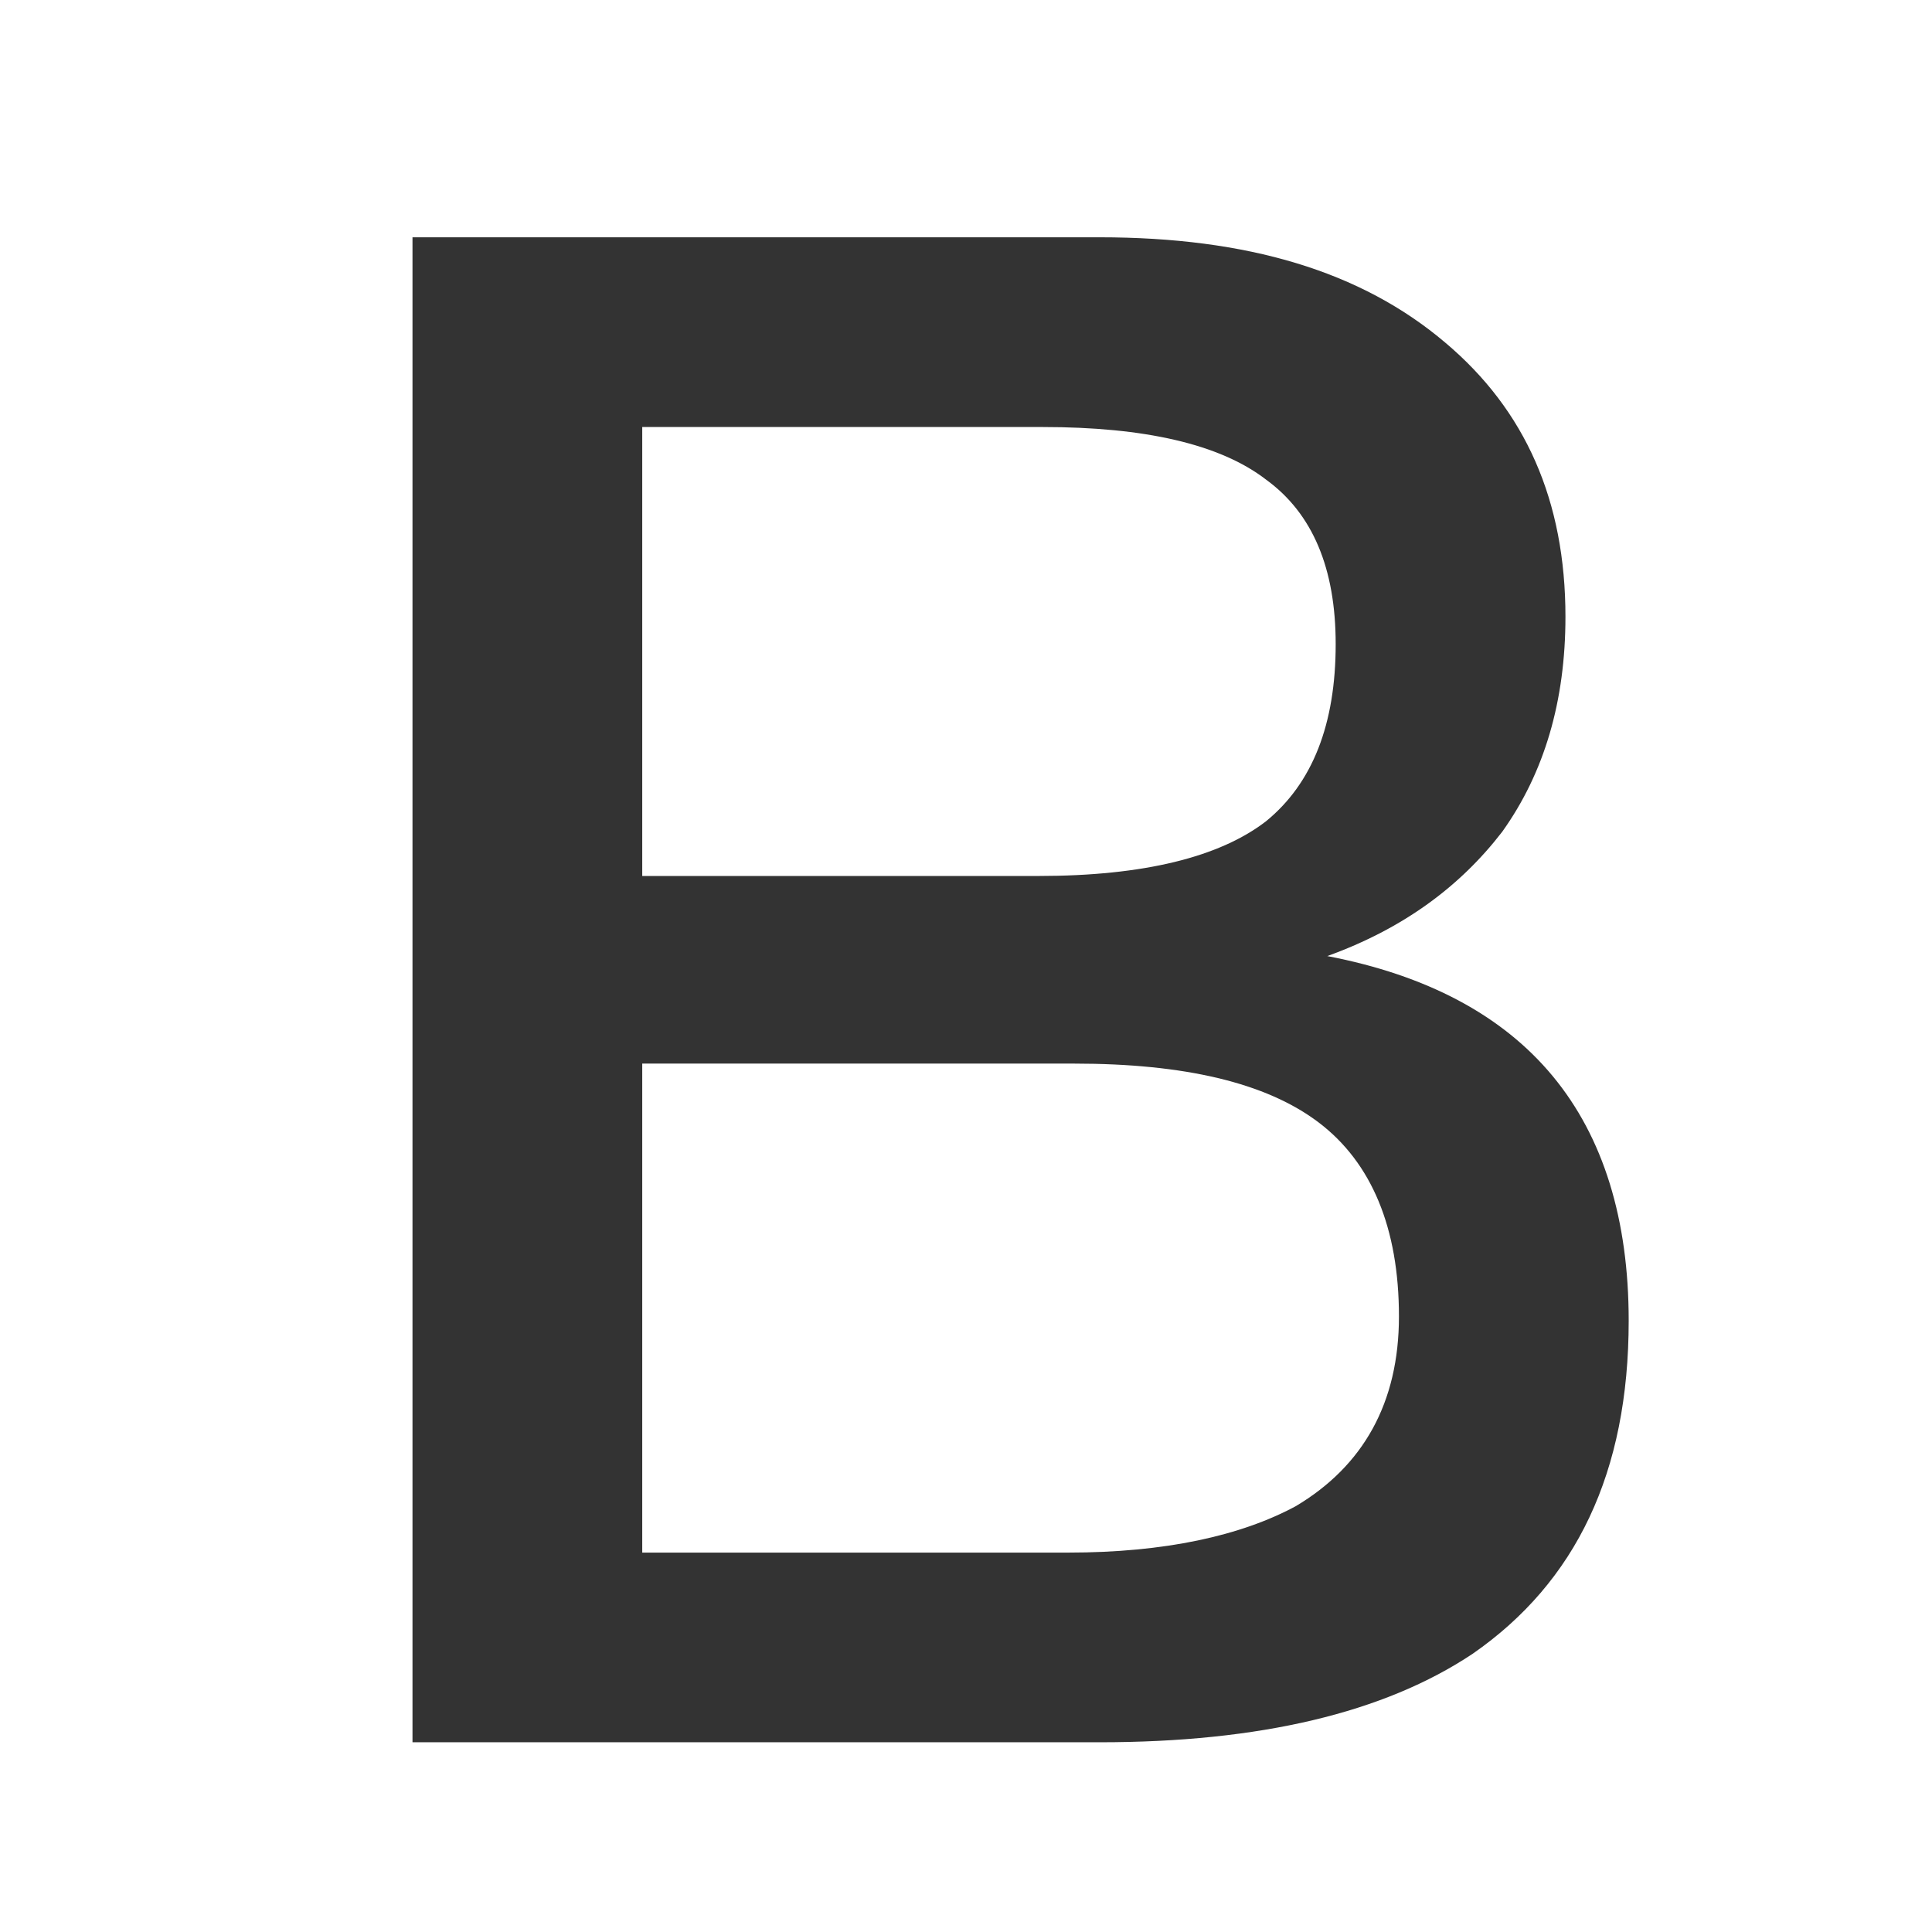
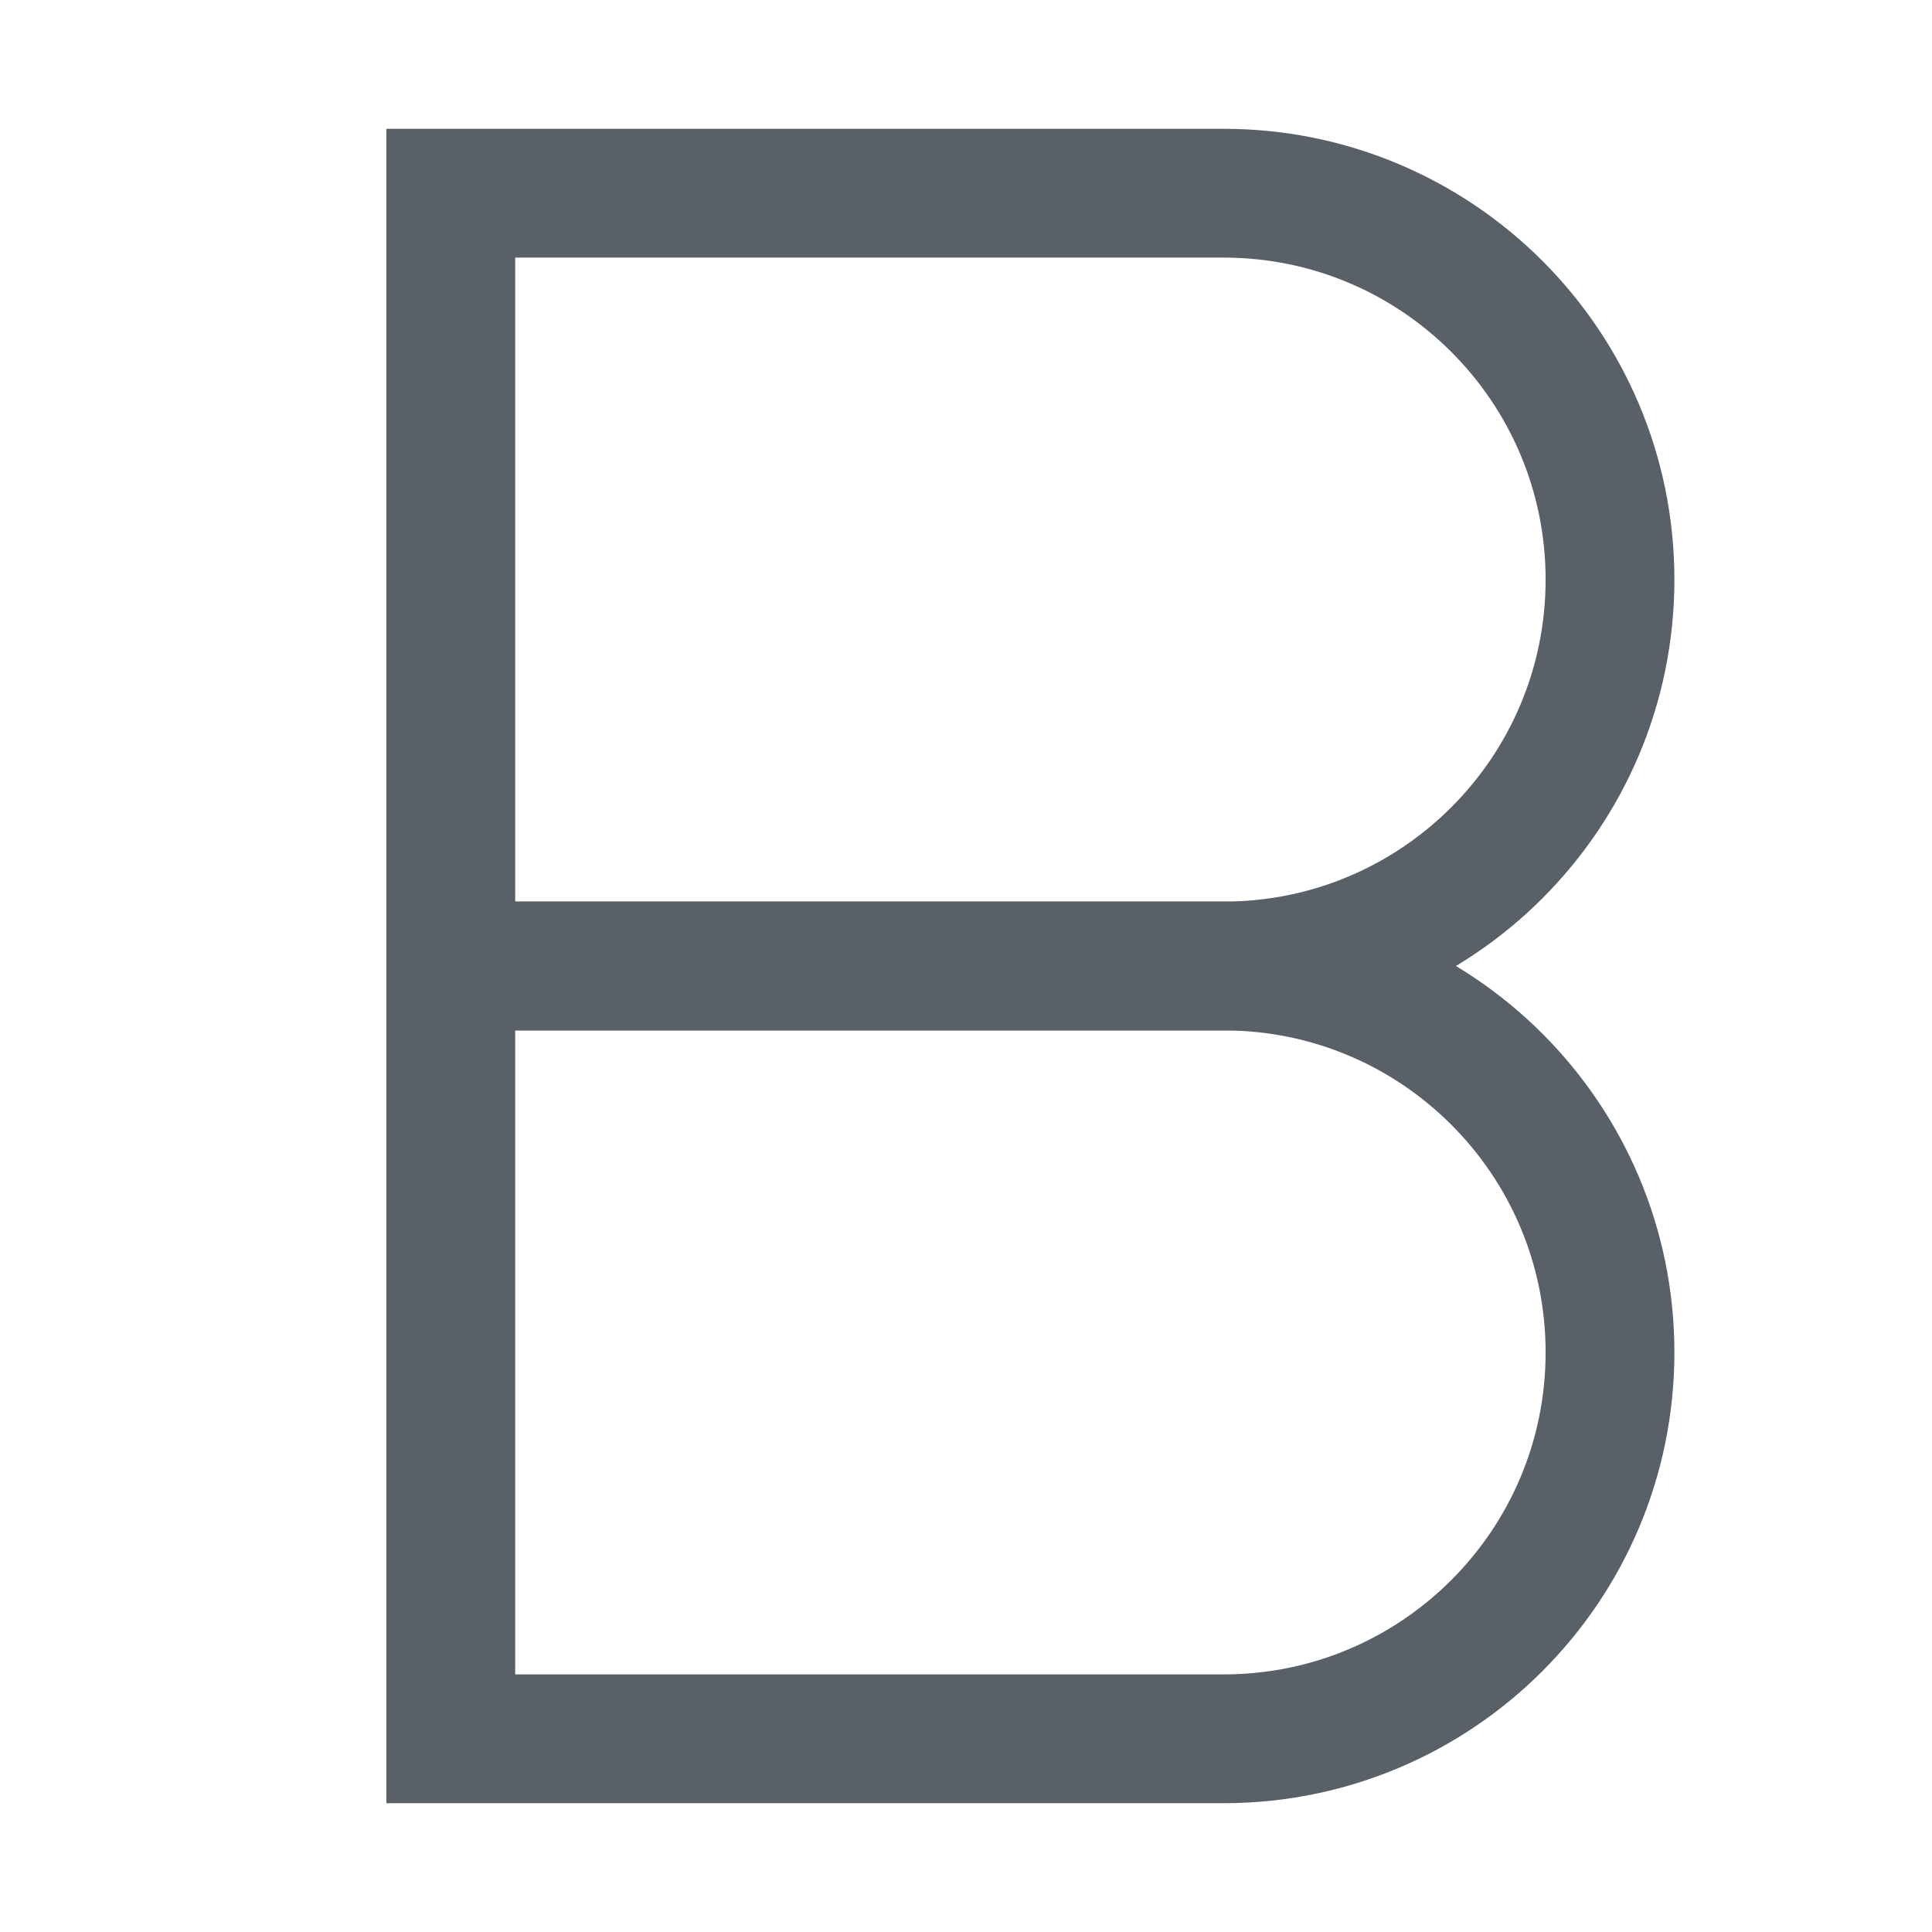
- <svg xmlns="http://www.w3.org/2000/svg" class="icon" width="200px" height="200.00px" viewBox="0 0 1024 1024" version="1.1">
-   <path fill="#333333" d="M582.83 125.77c78.2 0 138.52 17.89 183.23 55.86 42.43 35.75 63.66 83.8 63.66 145.25 0 44.68-11.16 82.66-33.5 113.95-22.34 29.05-52.52 51.39-92.73 65.91 52.5 10.05 92.73 31.27 119.52 63.68 26.82 32.39 40.23 75.95 40.23 129.59 0 80.43-27.93 138.52-82.66 176.5-46.93 31.3-112.84 46.93-197.75 46.93h-364.2V125.77h364.2zM340.4 464.29h210.02c55.86 0 96.09-10.07 120.66-29.05 24.59-20.11 36.86-51.39 36.86-93.84 0-40.23-12.27-69.27-36.86-87.16-24.57-18.98-64.8-27.91-118.41-27.91H340.4v237.96z m0 358.62h225.68c51.39 0 91.59-8.93 120.64-24.57 35.75-21.23 54.75-54.75 54.75-100.57 0-46.91-14.52-81.55-42.45-102.77-27.93-21.23-71.5-31.27-129.59-31.27H340.4v259.18z" />
+ <svg xmlns="http://www.w3.org/2000/svg" width="15px" height="15px" viewBox="0 0 15 15" version="1.1">
+   <g id="画板" stroke="none" stroke-width="1" fill="none" fill-rule="evenodd">
+     <g id="编组-12" transform="translate(3, 1)" stroke="#5A6067">
+       <g id="编组-3">
+         <path d="M0.5,6.5 L0.5,12.5 L6.5,12.5 C8.157,12.5 9.5,11.157 9.5,9.5 C9.5,7.843 8.157,6.5 6.5,6.5 L0.5,6.5 Z" id="矩形复制-23" />
+         <path d="M0.5,0.5 L0.5,6.5 L6.5,6.5 C8.157,6.5 9.5,5.157 9.5,3.5 C9.5,1.843 8.157,0.5 6.5,0.5 L0.5,0.5 Z" id="矩形" />
+       </g>
+     </g>
+   </g>
</svg>
